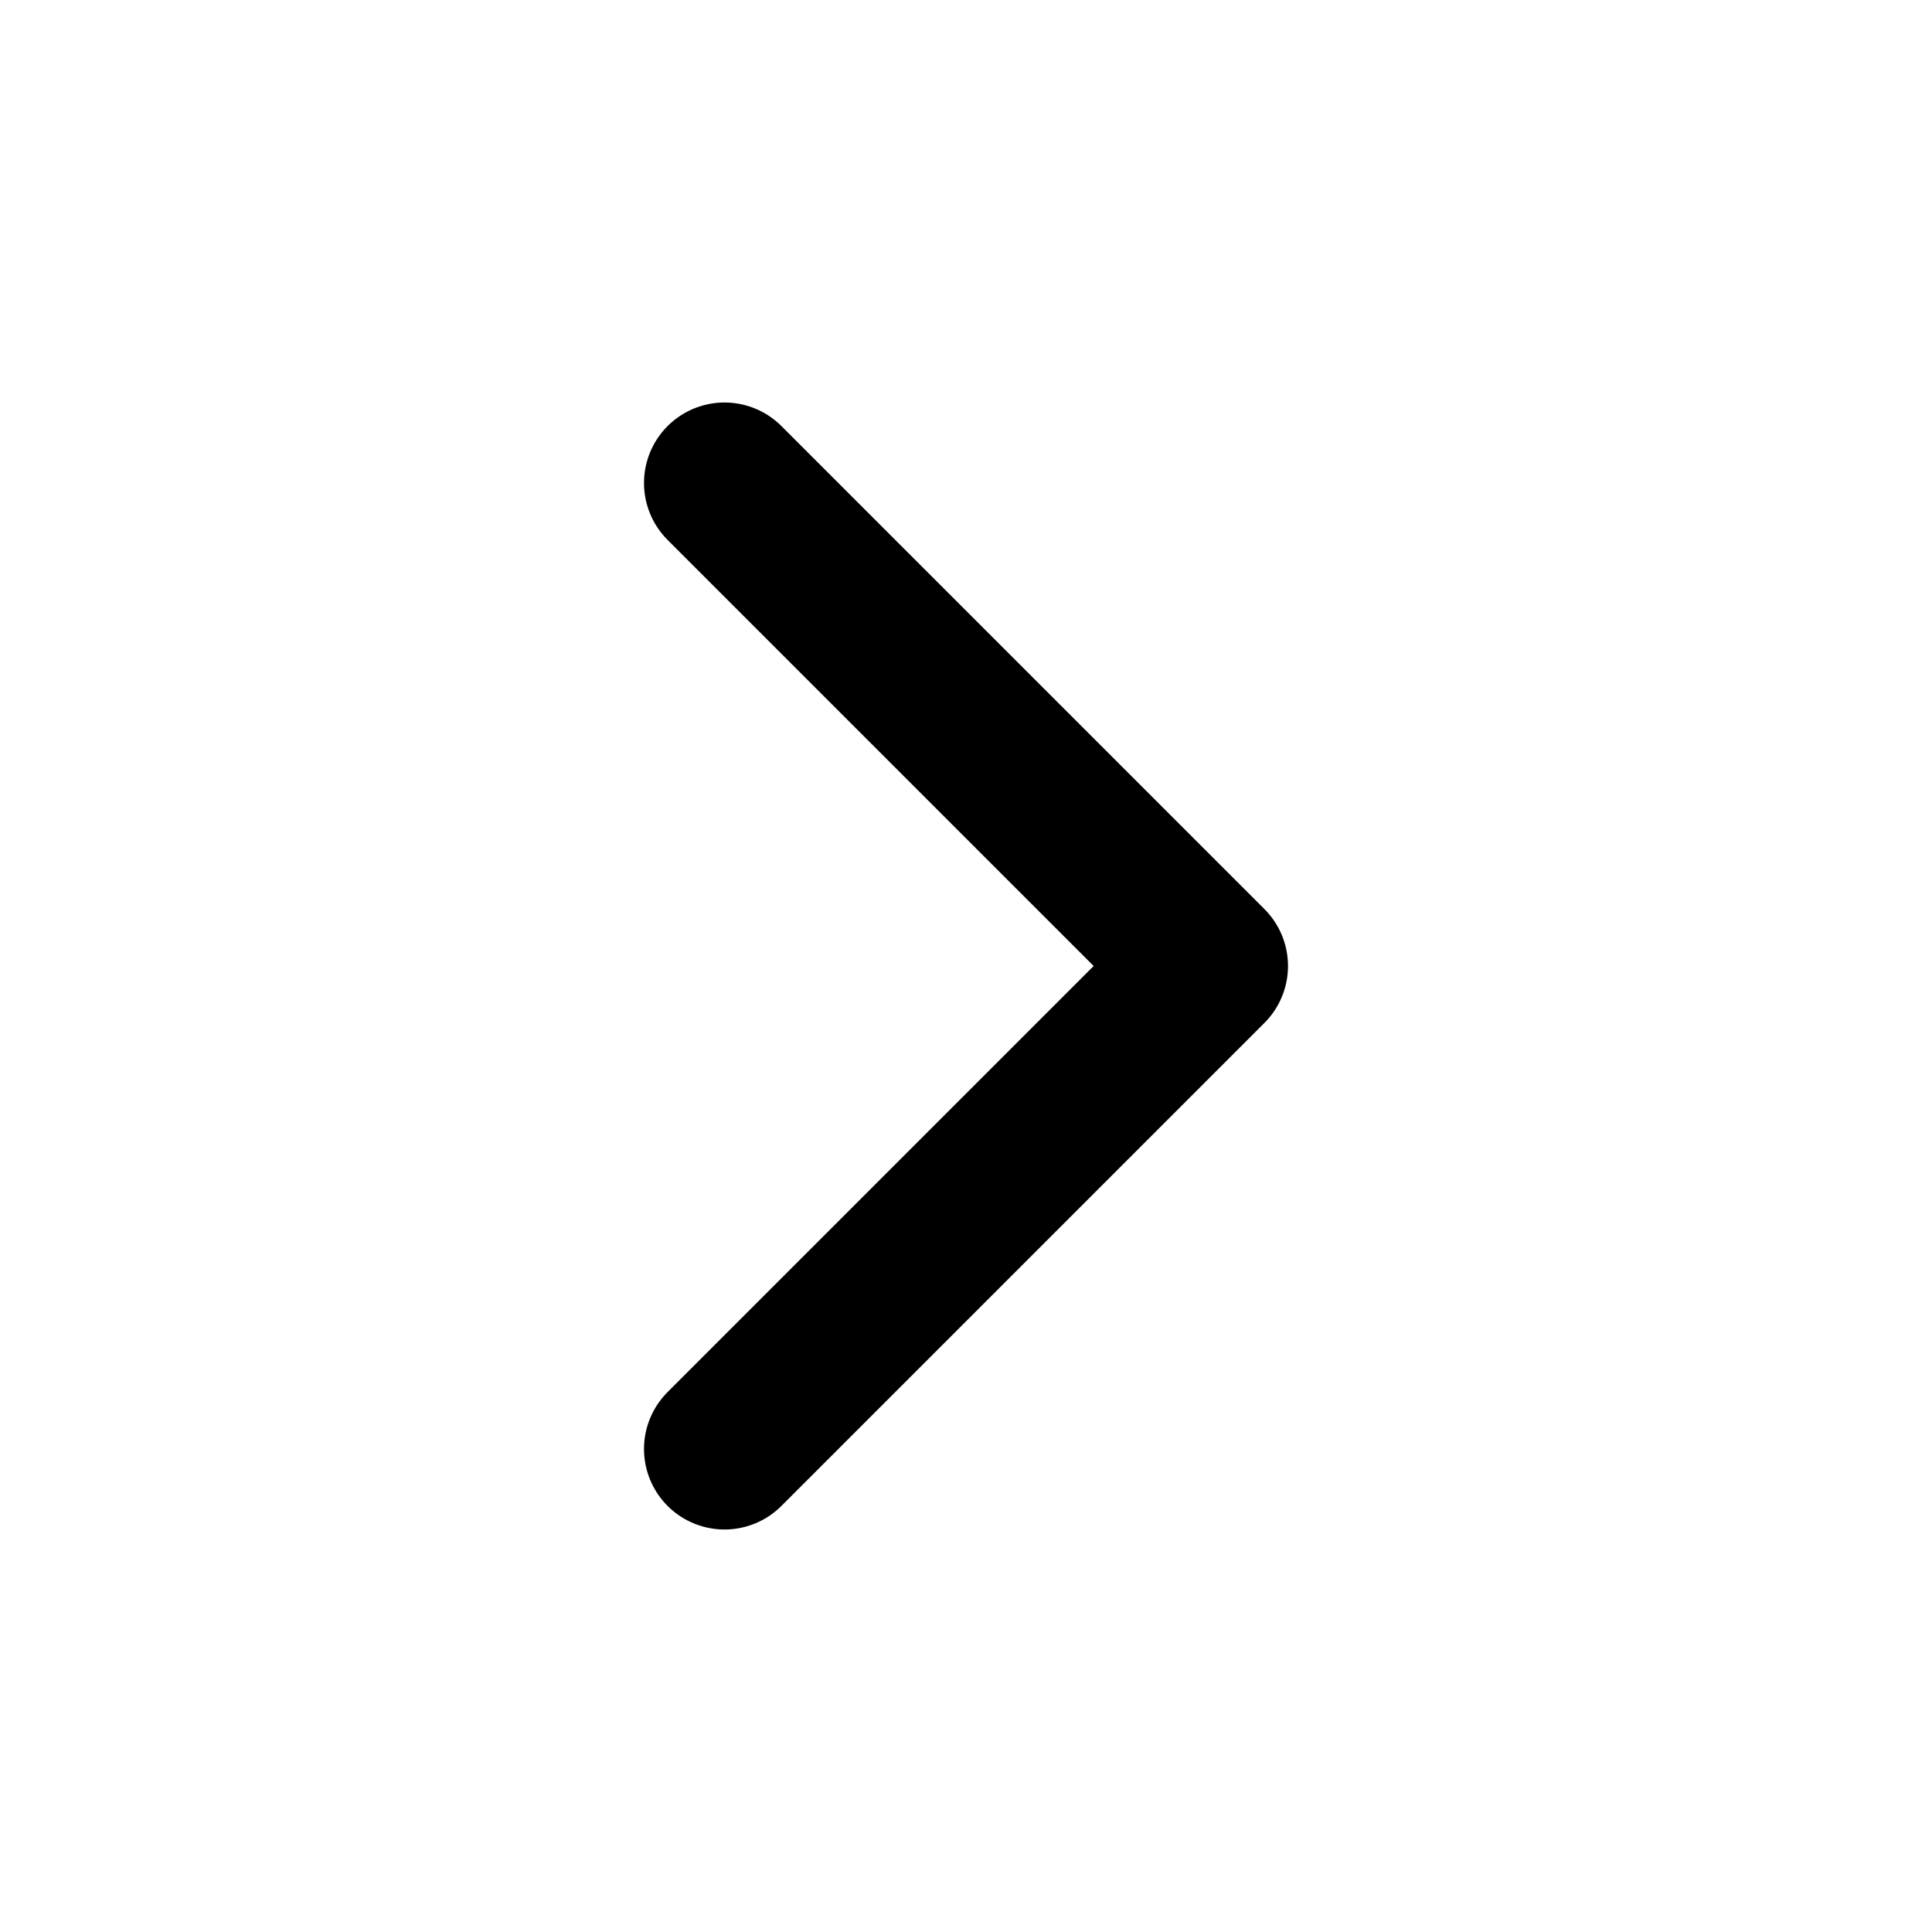
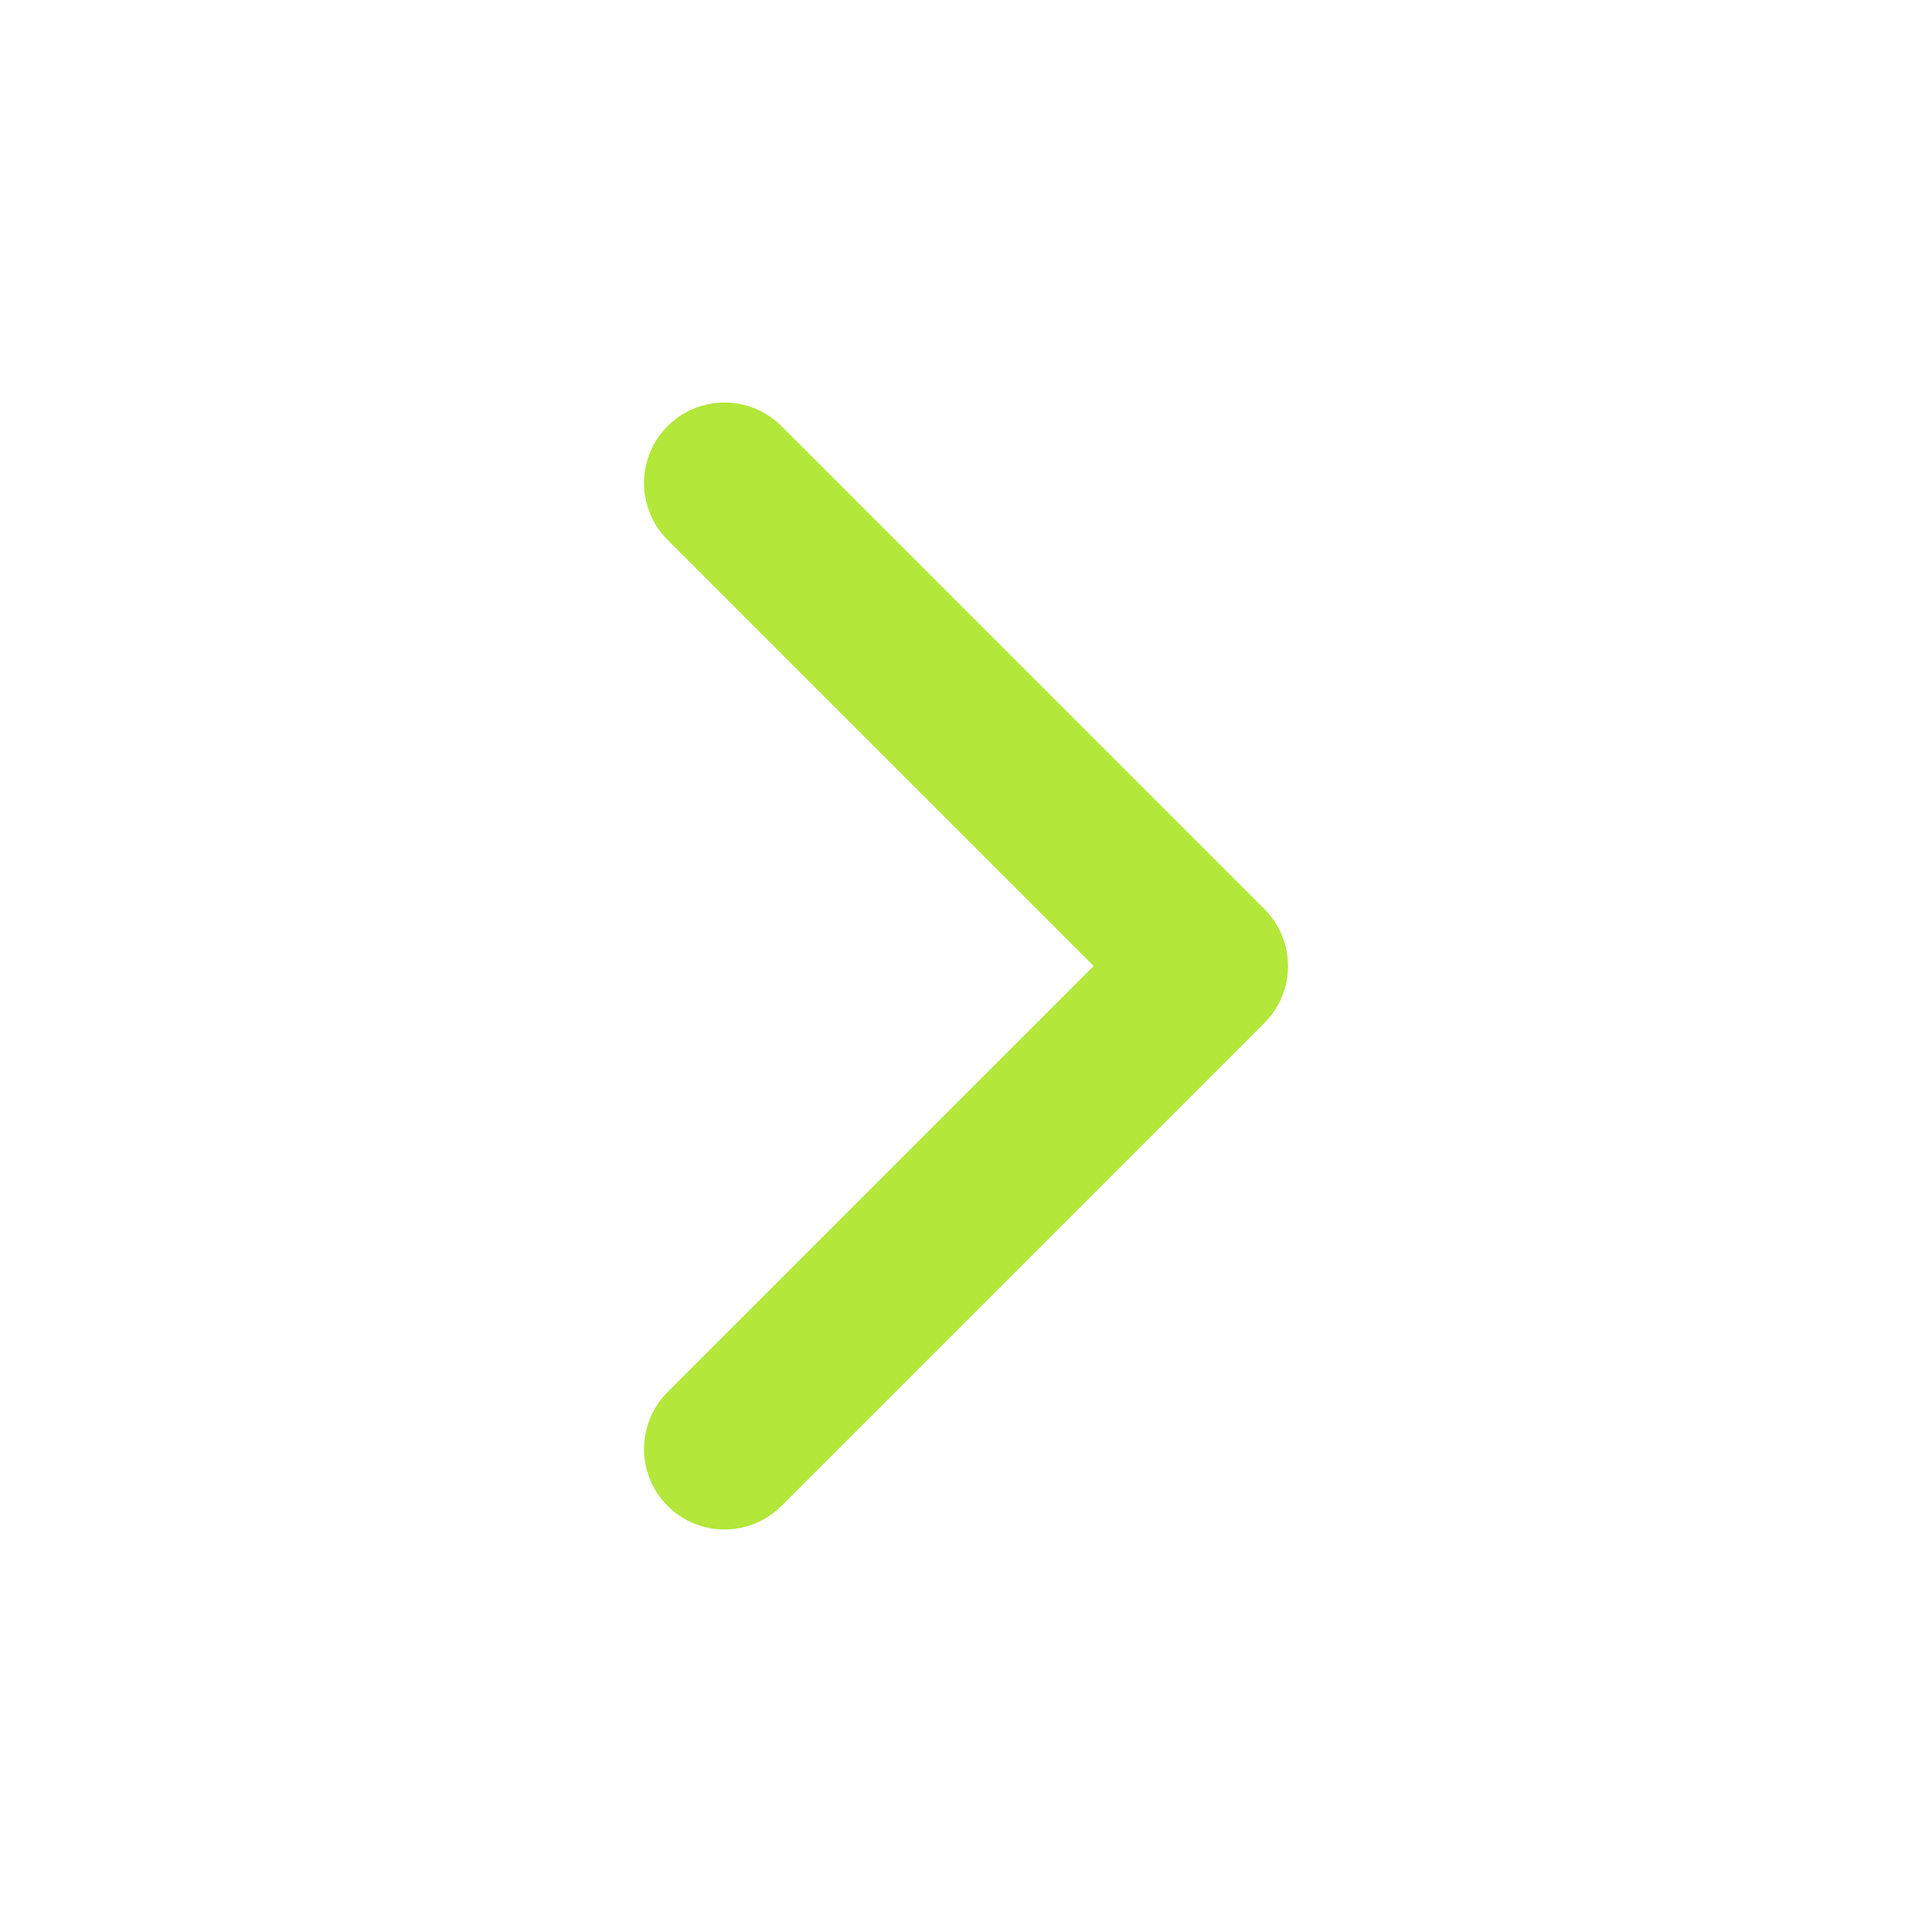
- <svg xmlns="http://www.w3.org/2000/svg" width="24" height="24" viewBox="0 0 24 24" fill="none" stroke="currentColor" stroke-width="2" stroke-linecap="round" stroke-linejoin="round" class="lucide lucide-chevron-right-icon lucide-chevron-right">
+ <svg xmlns="http://www.w3.org/2000/svg" width="24" height="24" viewBox="0 0 24 24" fill="none" stroke="#B3E73A" stroke-width="2" stroke-linecap="round" stroke-linejoin="round" class="lucide lucide-chevron-right-icon lucide-chevron-right">
  <path d="m9 18 6-6-6-6" />
</svg>
